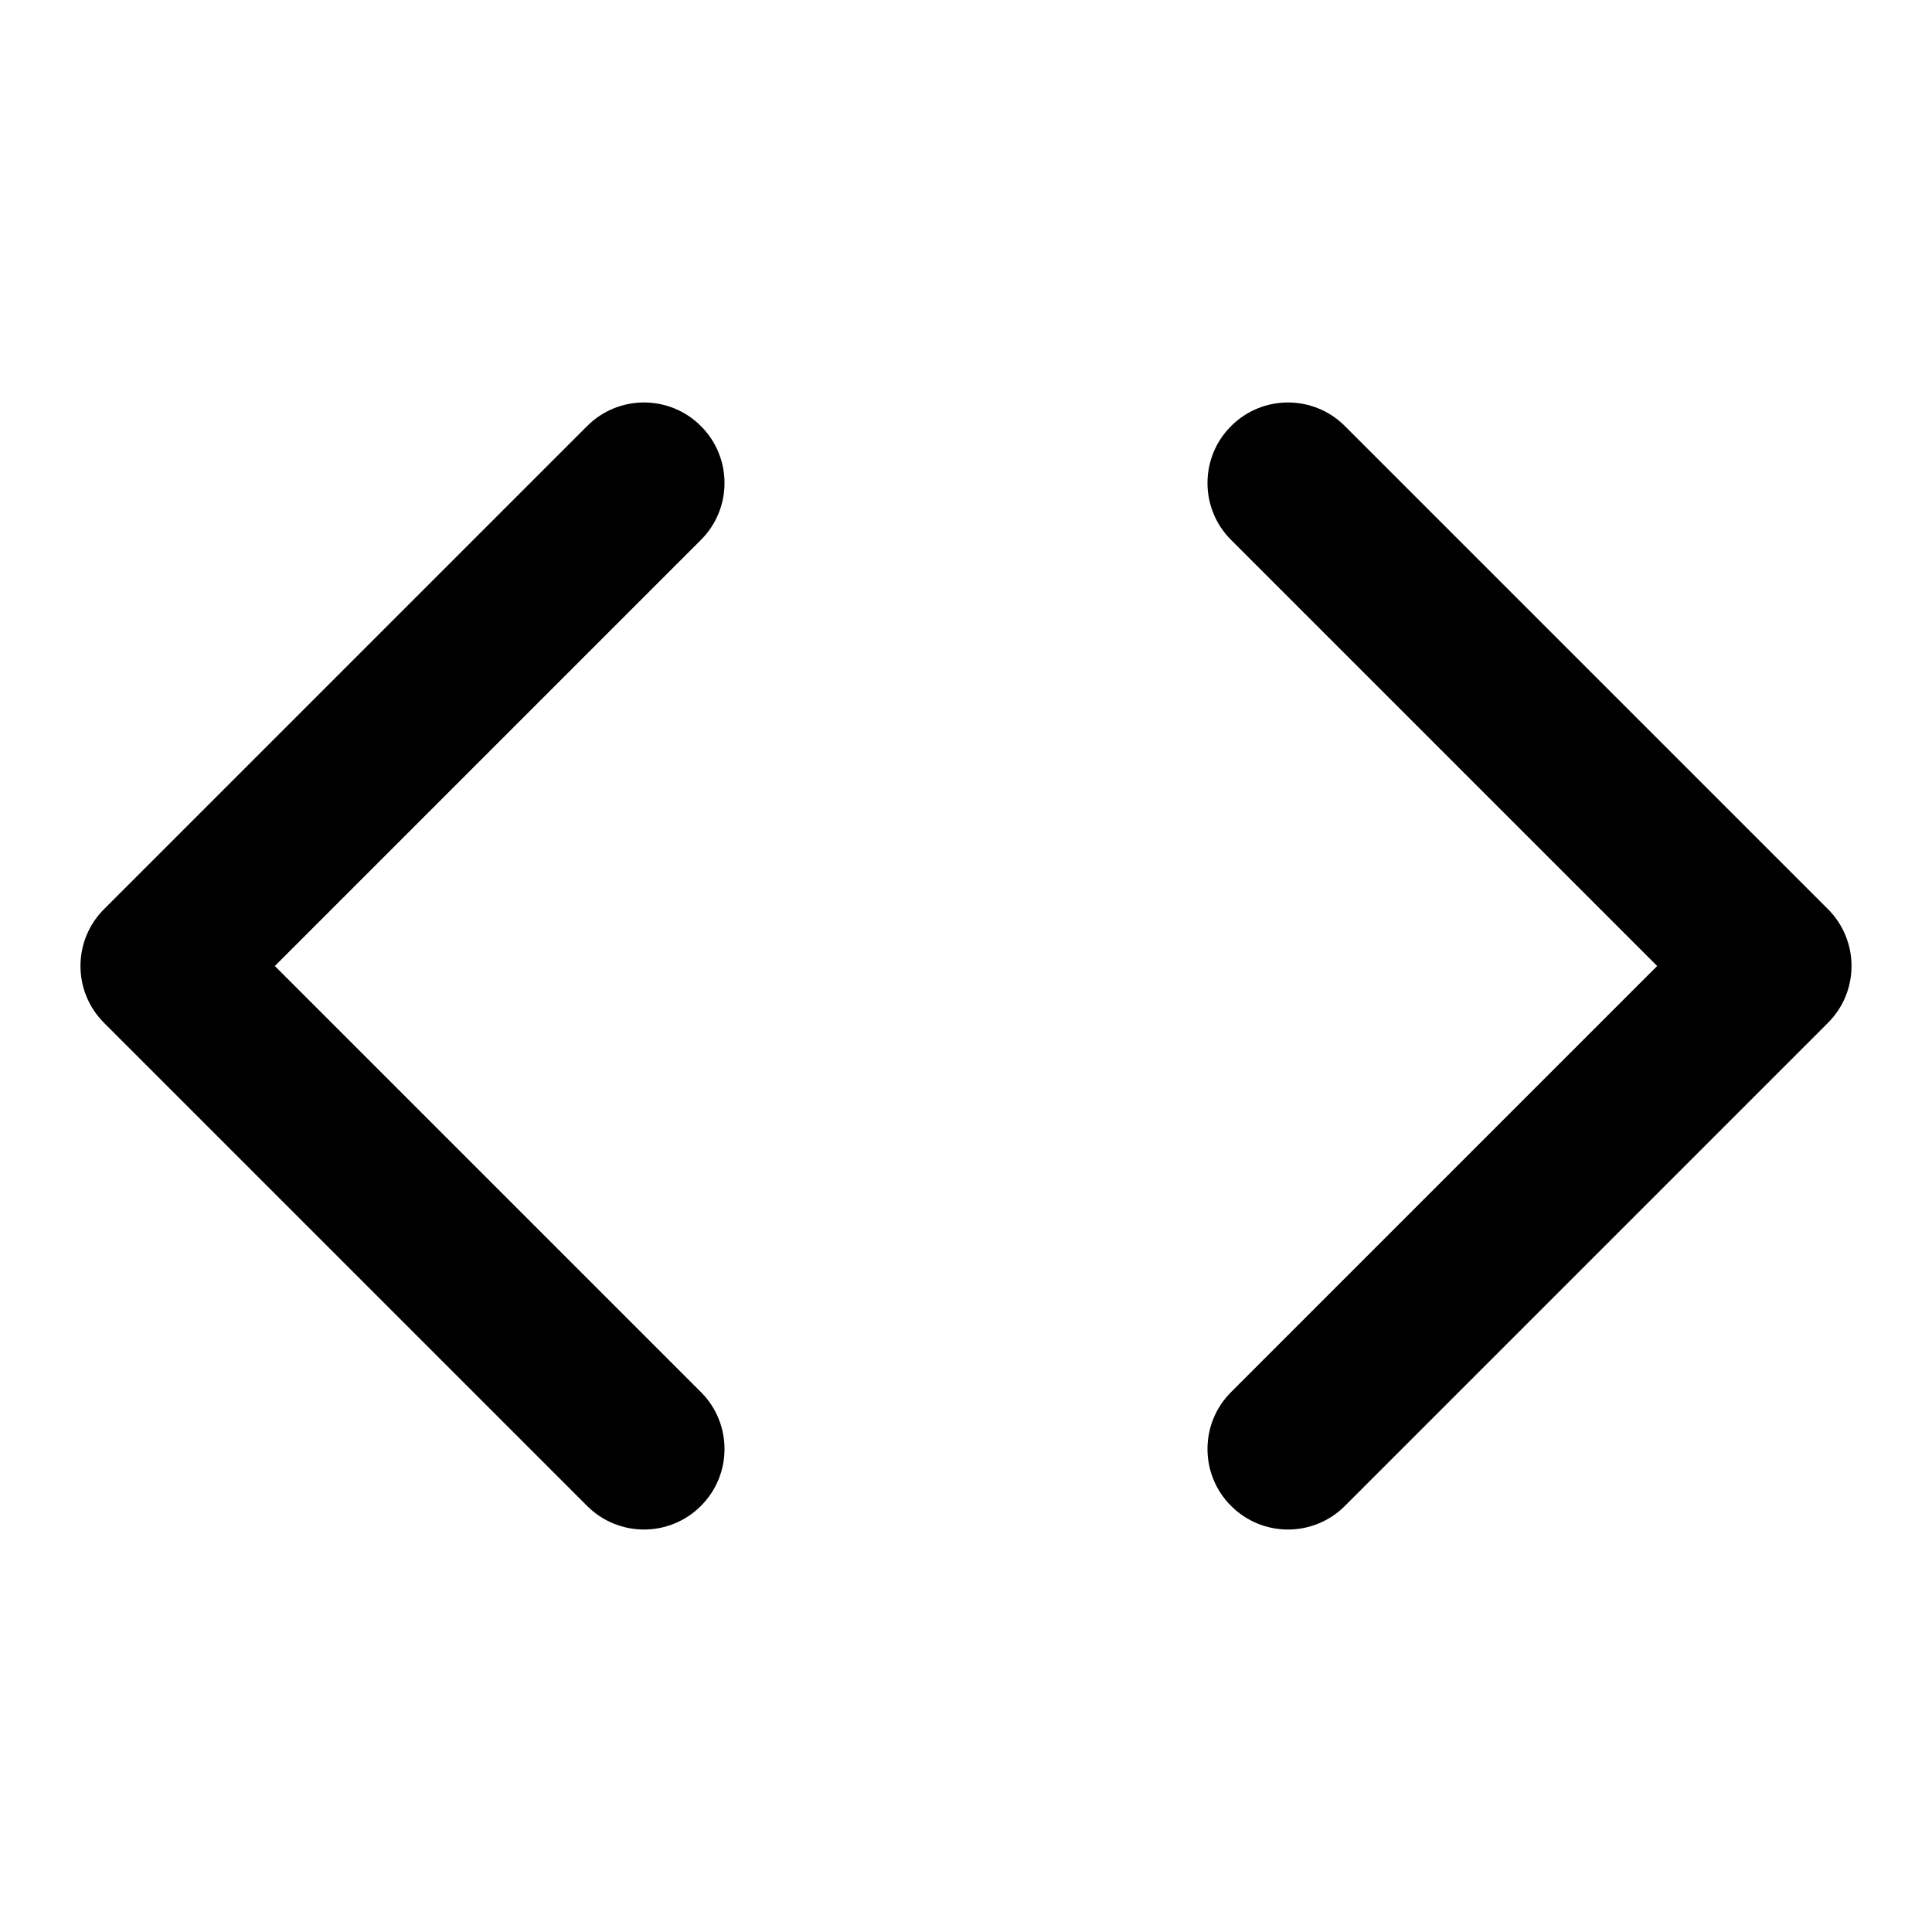
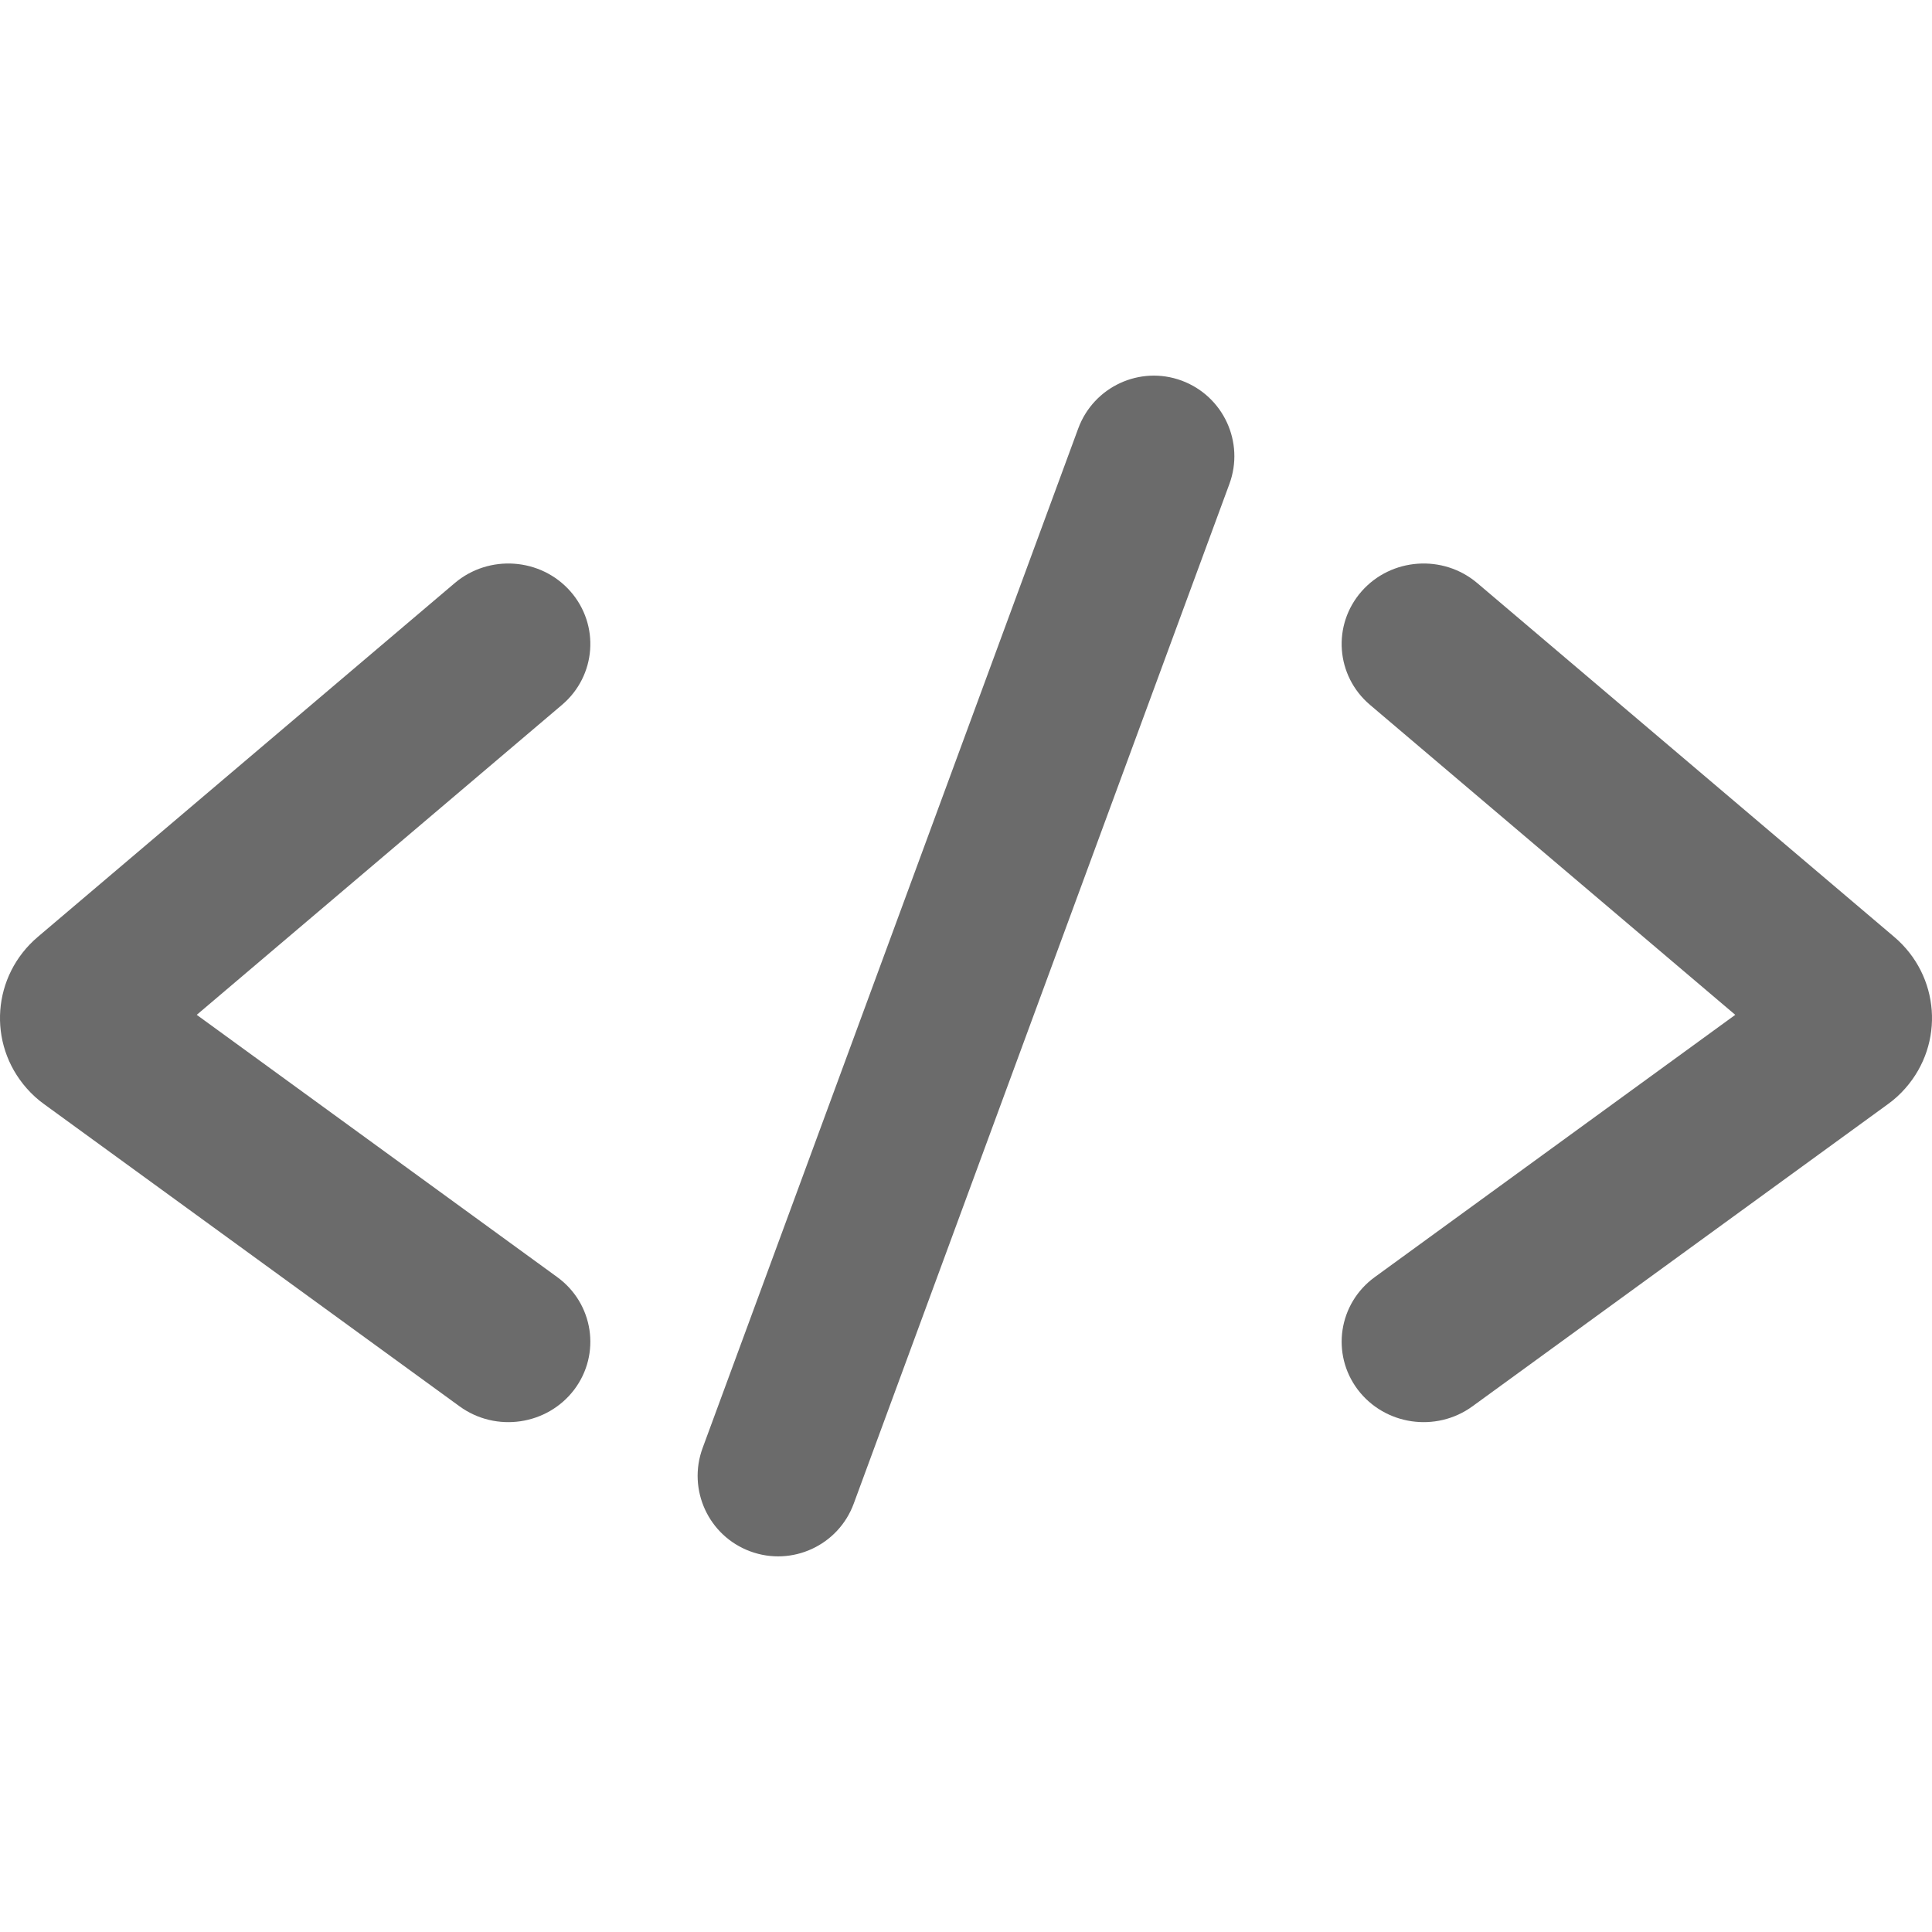
- <svg xmlns="http://www.w3.org/2000/svg" width="24" height="24" viewBox="0 0 24 24" fill="none">
-   <path fill-rule="evenodd" clip-rule="evenodd" d="M15.293 5.293C15.683 4.902 16.317 4.902 16.707 5.293L22.707 11.293C23.098 11.683 23.098 12.317 22.707 12.707L16.707 18.707C16.317 19.098 15.683 19.098 15.293 18.707C14.902 18.317 14.902 17.683 15.293 17.293L20.586 12L15.293 6.707C14.902 6.317 14.902 5.683 15.293 5.293Z" fill="black" />
-   <path fill-rule="evenodd" clip-rule="evenodd" d="M8.707 5.293C9.098 5.683 9.098 6.317 8.707 6.707L3.414 12L8.707 17.293C9.098 17.683 9.098 18.317 8.707 18.707C8.317 19.098 7.683 19.098 7.293 18.707L1.293 12.707C0.902 12.317 0.902 11.683 1.293 11.293L7.293 5.293C7.683 4.902 8.317 4.902 8.707 5.293Z" fill="black" />
+ <svg xmlns="http://www.w3.org/2000/svg" width="18" height="18" viewBox="0 0 18 18" fill="none">
+   <path d="M10.046 3.991L6.546 13.491C6.403 13.88 6.602 14.311 6.991 14.454C7.379 14.597 7.811 14.398 7.954 14.009L11.454 4.509C11.597 4.121 11.398 3.69 11.009 3.546C10.621 3.403 10.19 3.602 10.046 3.991Z" fill="black" fill-opacity="0.58" />
+   <path d="M5.236 6.567C5.555 6.296 5.59 5.823 5.314 5.509C5.038 5.196 4.555 5.162 4.236 5.433L0.352 8.729C-0.073 9.09 -0.12 9.721 0.248 10.139C0.297 10.195 0.352 10.245 0.412 10.288L4.281 13.102C4.62 13.349 5.098 13.279 5.35 12.947C5.601 12.614 5.53 12.144 5.191 11.898L1.833 9.455L5.236 6.567Z" fill="black" fill-opacity="0.58" />
+   <path d="M12.686 5.509C12.41 5.823 12.445 6.296 12.764 6.567L16.167 9.455L12.809 11.898C12.47 12.144 12.399 12.614 12.65 12.947C12.902 13.279 13.38 13.349 13.719 13.102L17.588 10.288C17.648 10.245 17.703 10.195 17.752 10.139C18.12 9.721 18.073 9.09 17.648 8.729L13.764 5.433C13.445 5.162 12.962 5.196 12.686 5.509Z" fill="black" fill-opacity="0.58" />
</svg>
